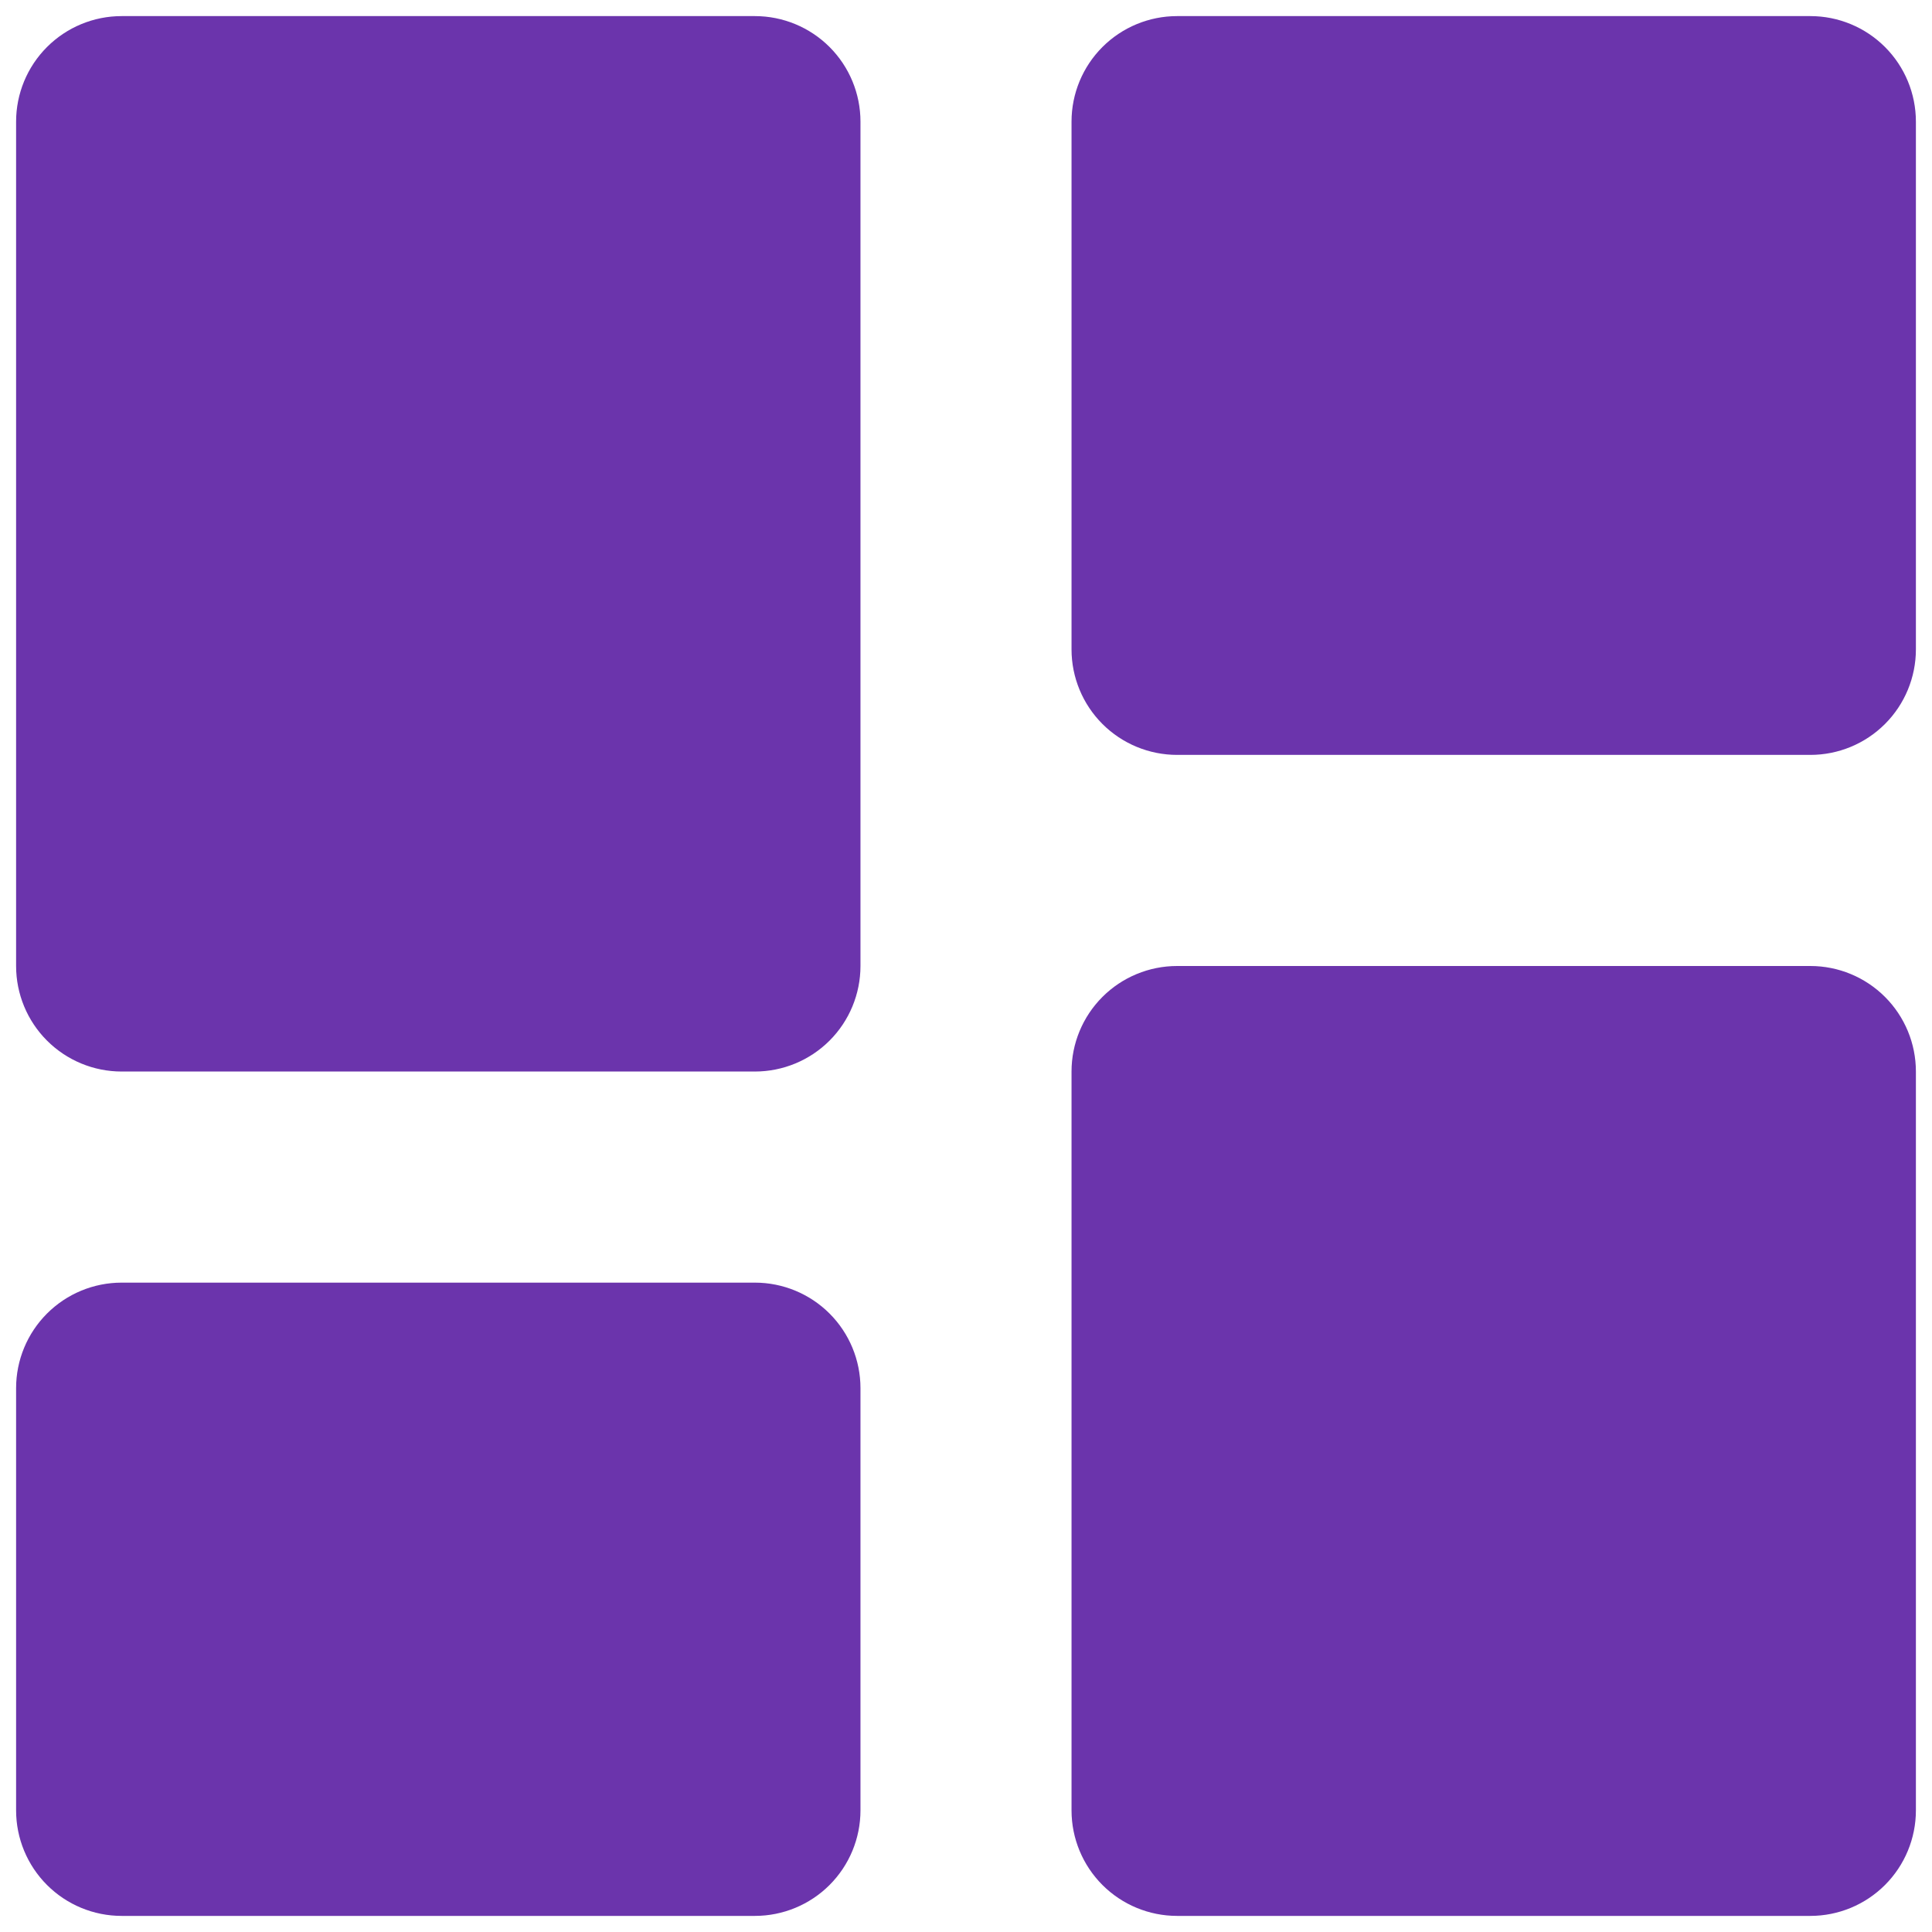
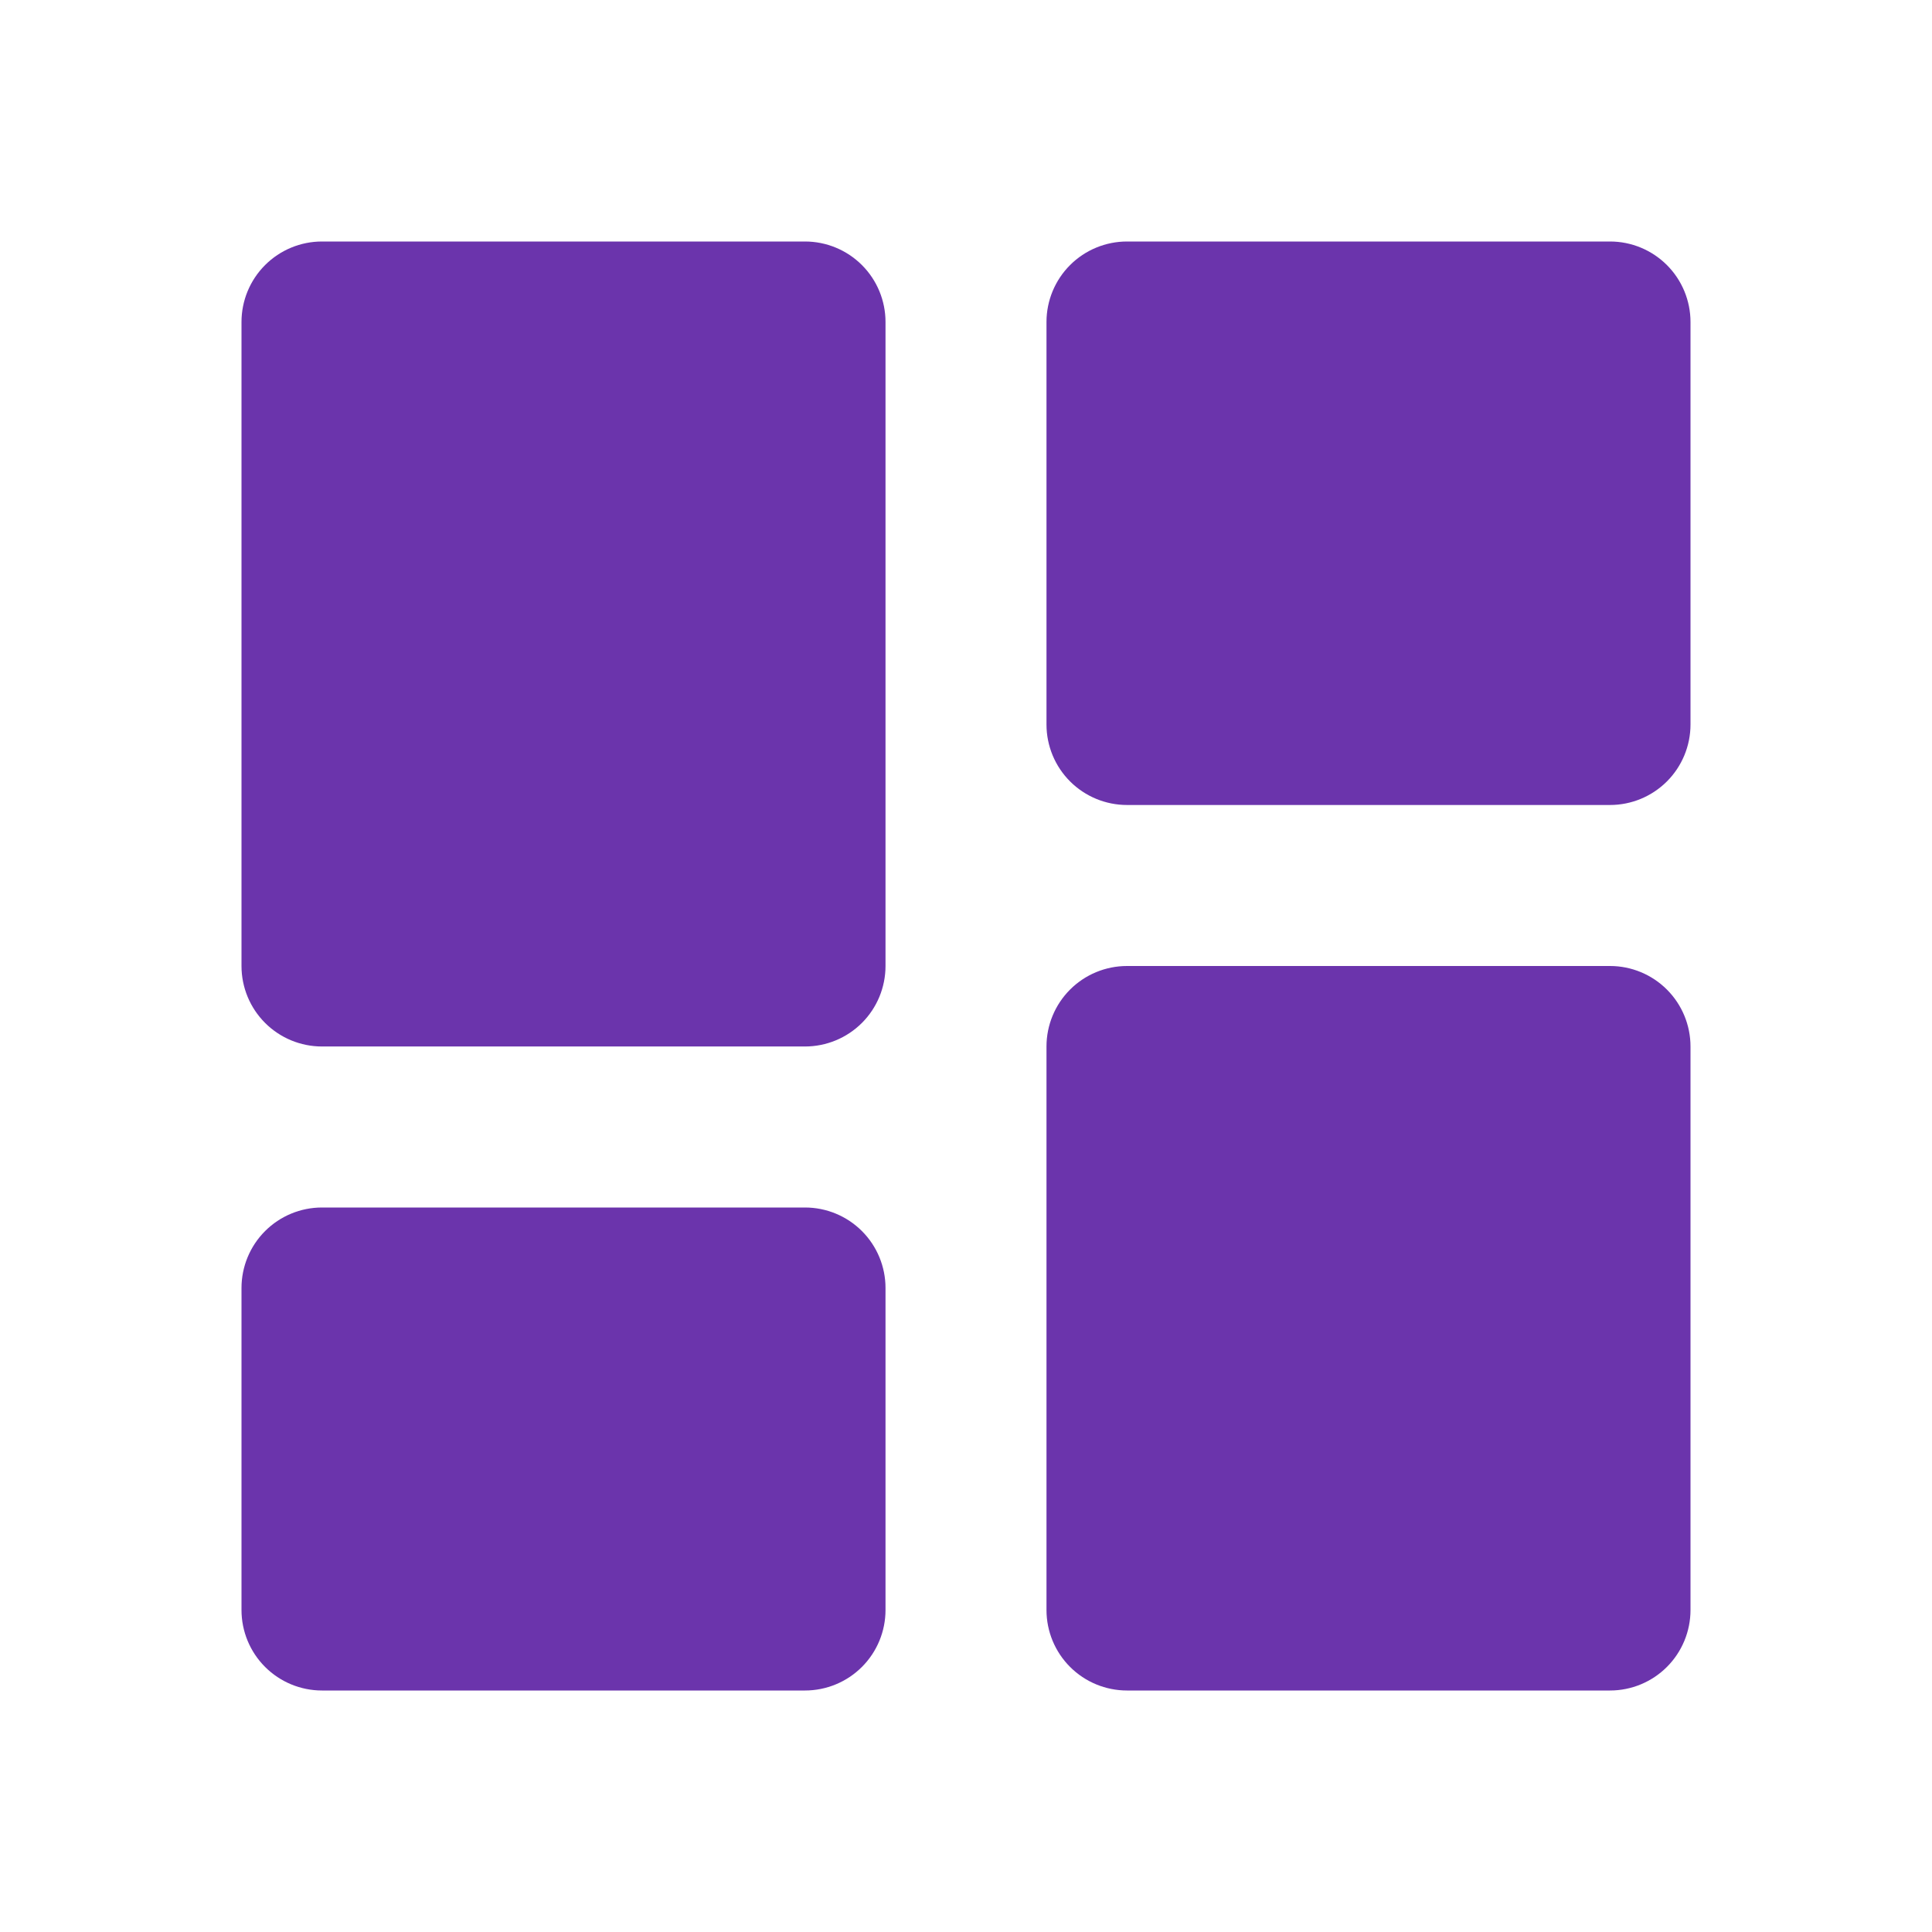
- <svg xmlns="http://www.w3.org/2000/svg" width="45" height="45" viewBox="0 0 45 45" fill="none">
-   <path d="M2.833 24.958H17.583C18.235 24.958 18.861 24.699 19.322 24.238C19.783 23.777 20.042 23.152 20.042 22.5V2.833C20.042 2.181 19.783 1.556 19.322 1.095C18.861 0.634 18.235 0.375 17.583 0.375H2.833C2.181 0.375 1.556 0.634 1.095 1.095C0.634 1.556 0.375 2.181 0.375 2.833V22.5C0.375 23.152 0.634 23.777 1.095 24.238C1.556 24.699 2.181 24.958 2.833 24.958ZM0.375 42.167C0.375 42.819 0.634 43.444 1.095 43.905C1.556 44.366 2.181 44.625 2.833 44.625H17.583C18.235 44.625 18.861 44.366 19.322 43.905C19.783 43.444 20.042 42.819 20.042 42.167V32.333C20.042 31.681 19.783 31.056 19.322 30.595C18.861 30.134 18.235 29.875 17.583 29.875H2.833C2.181 29.875 1.556 30.134 1.095 30.595C0.634 31.056 0.375 31.681 0.375 32.333V42.167ZM24.958 42.167C24.958 42.819 25.217 43.444 25.678 43.905C26.139 44.366 26.765 44.625 27.417 44.625H42.167C42.819 44.625 43.444 44.366 43.905 43.905C44.366 43.444 44.625 42.819 44.625 42.167V24.958C44.625 24.306 44.366 23.681 43.905 23.22C43.444 22.759 42.819 22.5 42.167 22.5H27.417C26.765 22.5 26.139 22.759 25.678 23.22C25.217 23.681 24.958 24.306 24.958 24.958V42.167ZM27.417 17.583H42.167C42.819 17.583 43.444 17.324 43.905 16.863C44.366 16.402 44.625 15.777 44.625 15.125V2.833C44.625 2.181 44.366 1.556 43.905 1.095C43.444 0.634 42.819 0.375 42.167 0.375H27.417C26.765 0.375 26.139 0.634 25.678 1.095C25.217 1.556 24.958 2.181 24.958 2.833V15.125C24.958 15.777 25.217 16.402 25.678 16.863C26.139 17.324 26.765 17.583 27.417 17.583Z" fill="#6B34AC" />
+ <svg xmlns="http://www.w3.org/2000/svg" width="59" height="59" viewBox="0 0 59 59" fill="none">
+   <path d="M9.833 31.958H24.583C25.235 31.958 25.861 31.699 26.322 31.238C26.783 30.777 27.042 30.152 27.042 29.5V9.833C27.042 9.181 26.783 8.556 26.322 8.095C25.861 7.634 25.235 7.375 24.583 7.375H9.833C9.181 7.375 8.556 7.634 8.095 8.095C7.634 8.556 7.375 9.181 7.375 9.833V29.5C7.375 30.152 7.634 30.777 8.095 31.238C8.556 31.699 9.181 31.958 9.833 31.958ZM7.375 49.167C7.375 49.819 7.634 50.444 8.095 50.905C8.556 51.366 9.181 51.625 9.833 51.625H24.583C25.235 51.625 25.861 51.366 26.322 50.905C26.783 50.444 27.042 49.819 27.042 49.167V39.333C27.042 38.681 26.783 38.056 26.322 37.595C25.861 37.134 25.235 36.875 24.583 36.875H9.833C9.181 36.875 8.556 37.134 8.095 37.595C7.634 38.056 7.375 38.681 7.375 39.333V49.167ZM31.958 49.167C31.958 49.819 32.217 50.444 32.678 50.905C33.139 51.366 33.765 51.625 34.417 51.625H49.167C49.819 51.625 50.444 51.366 50.905 50.905C51.366 50.444 51.625 49.819 51.625 49.167V31.958C51.625 31.306 51.366 30.681 50.905 30.22C50.444 29.759 49.819 29.5 49.167 29.5H34.417C33.765 29.5 33.139 29.759 32.678 30.22C32.217 30.681 31.958 31.306 31.958 31.958V49.167ZM34.417 24.583H49.167C49.819 24.583 50.444 24.324 50.905 23.863C51.366 23.402 51.625 22.777 51.625 22.125V9.833C51.625 9.181 51.366 8.556 50.905 8.095C50.444 7.634 49.819 7.375 49.167 7.375H34.417C33.765 7.375 33.139 7.634 32.678 8.095C32.217 8.556 31.958 9.181 31.958 9.833V22.125C31.958 22.777 32.217 23.402 32.678 23.863C33.139 24.324 33.765 24.583 34.417 24.583Z" fill="#6B34AC" />
</svg>
